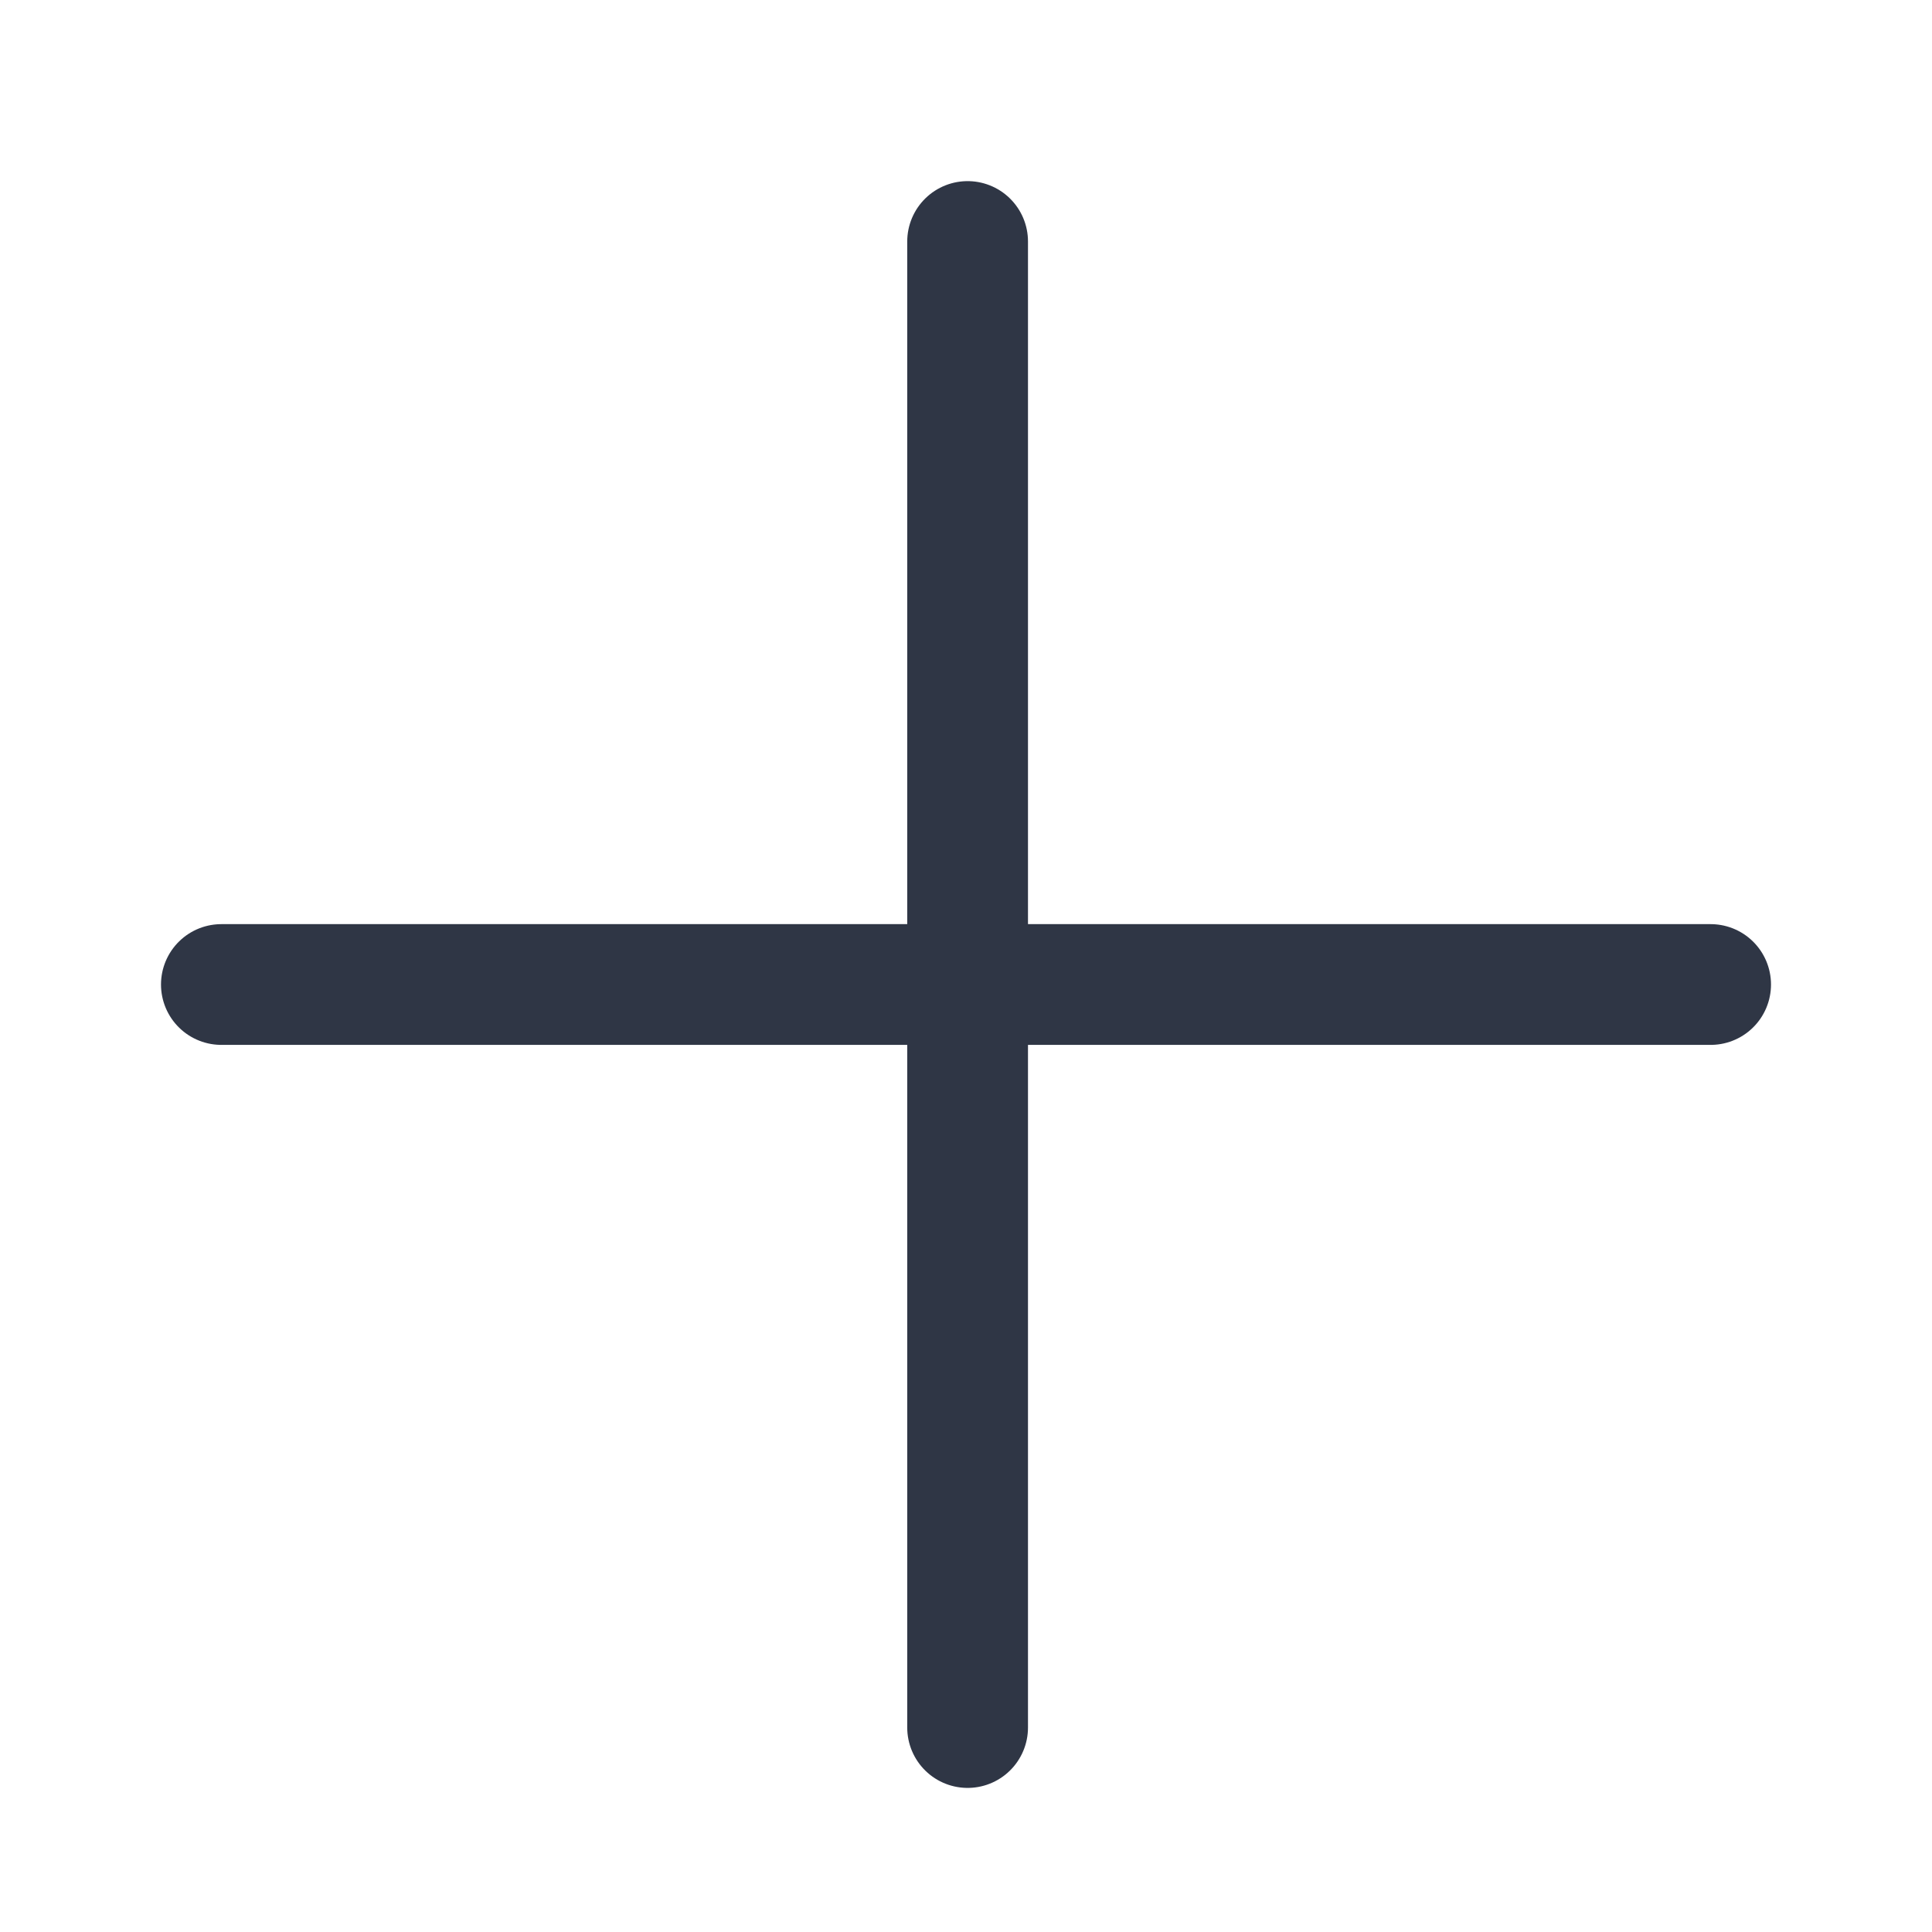
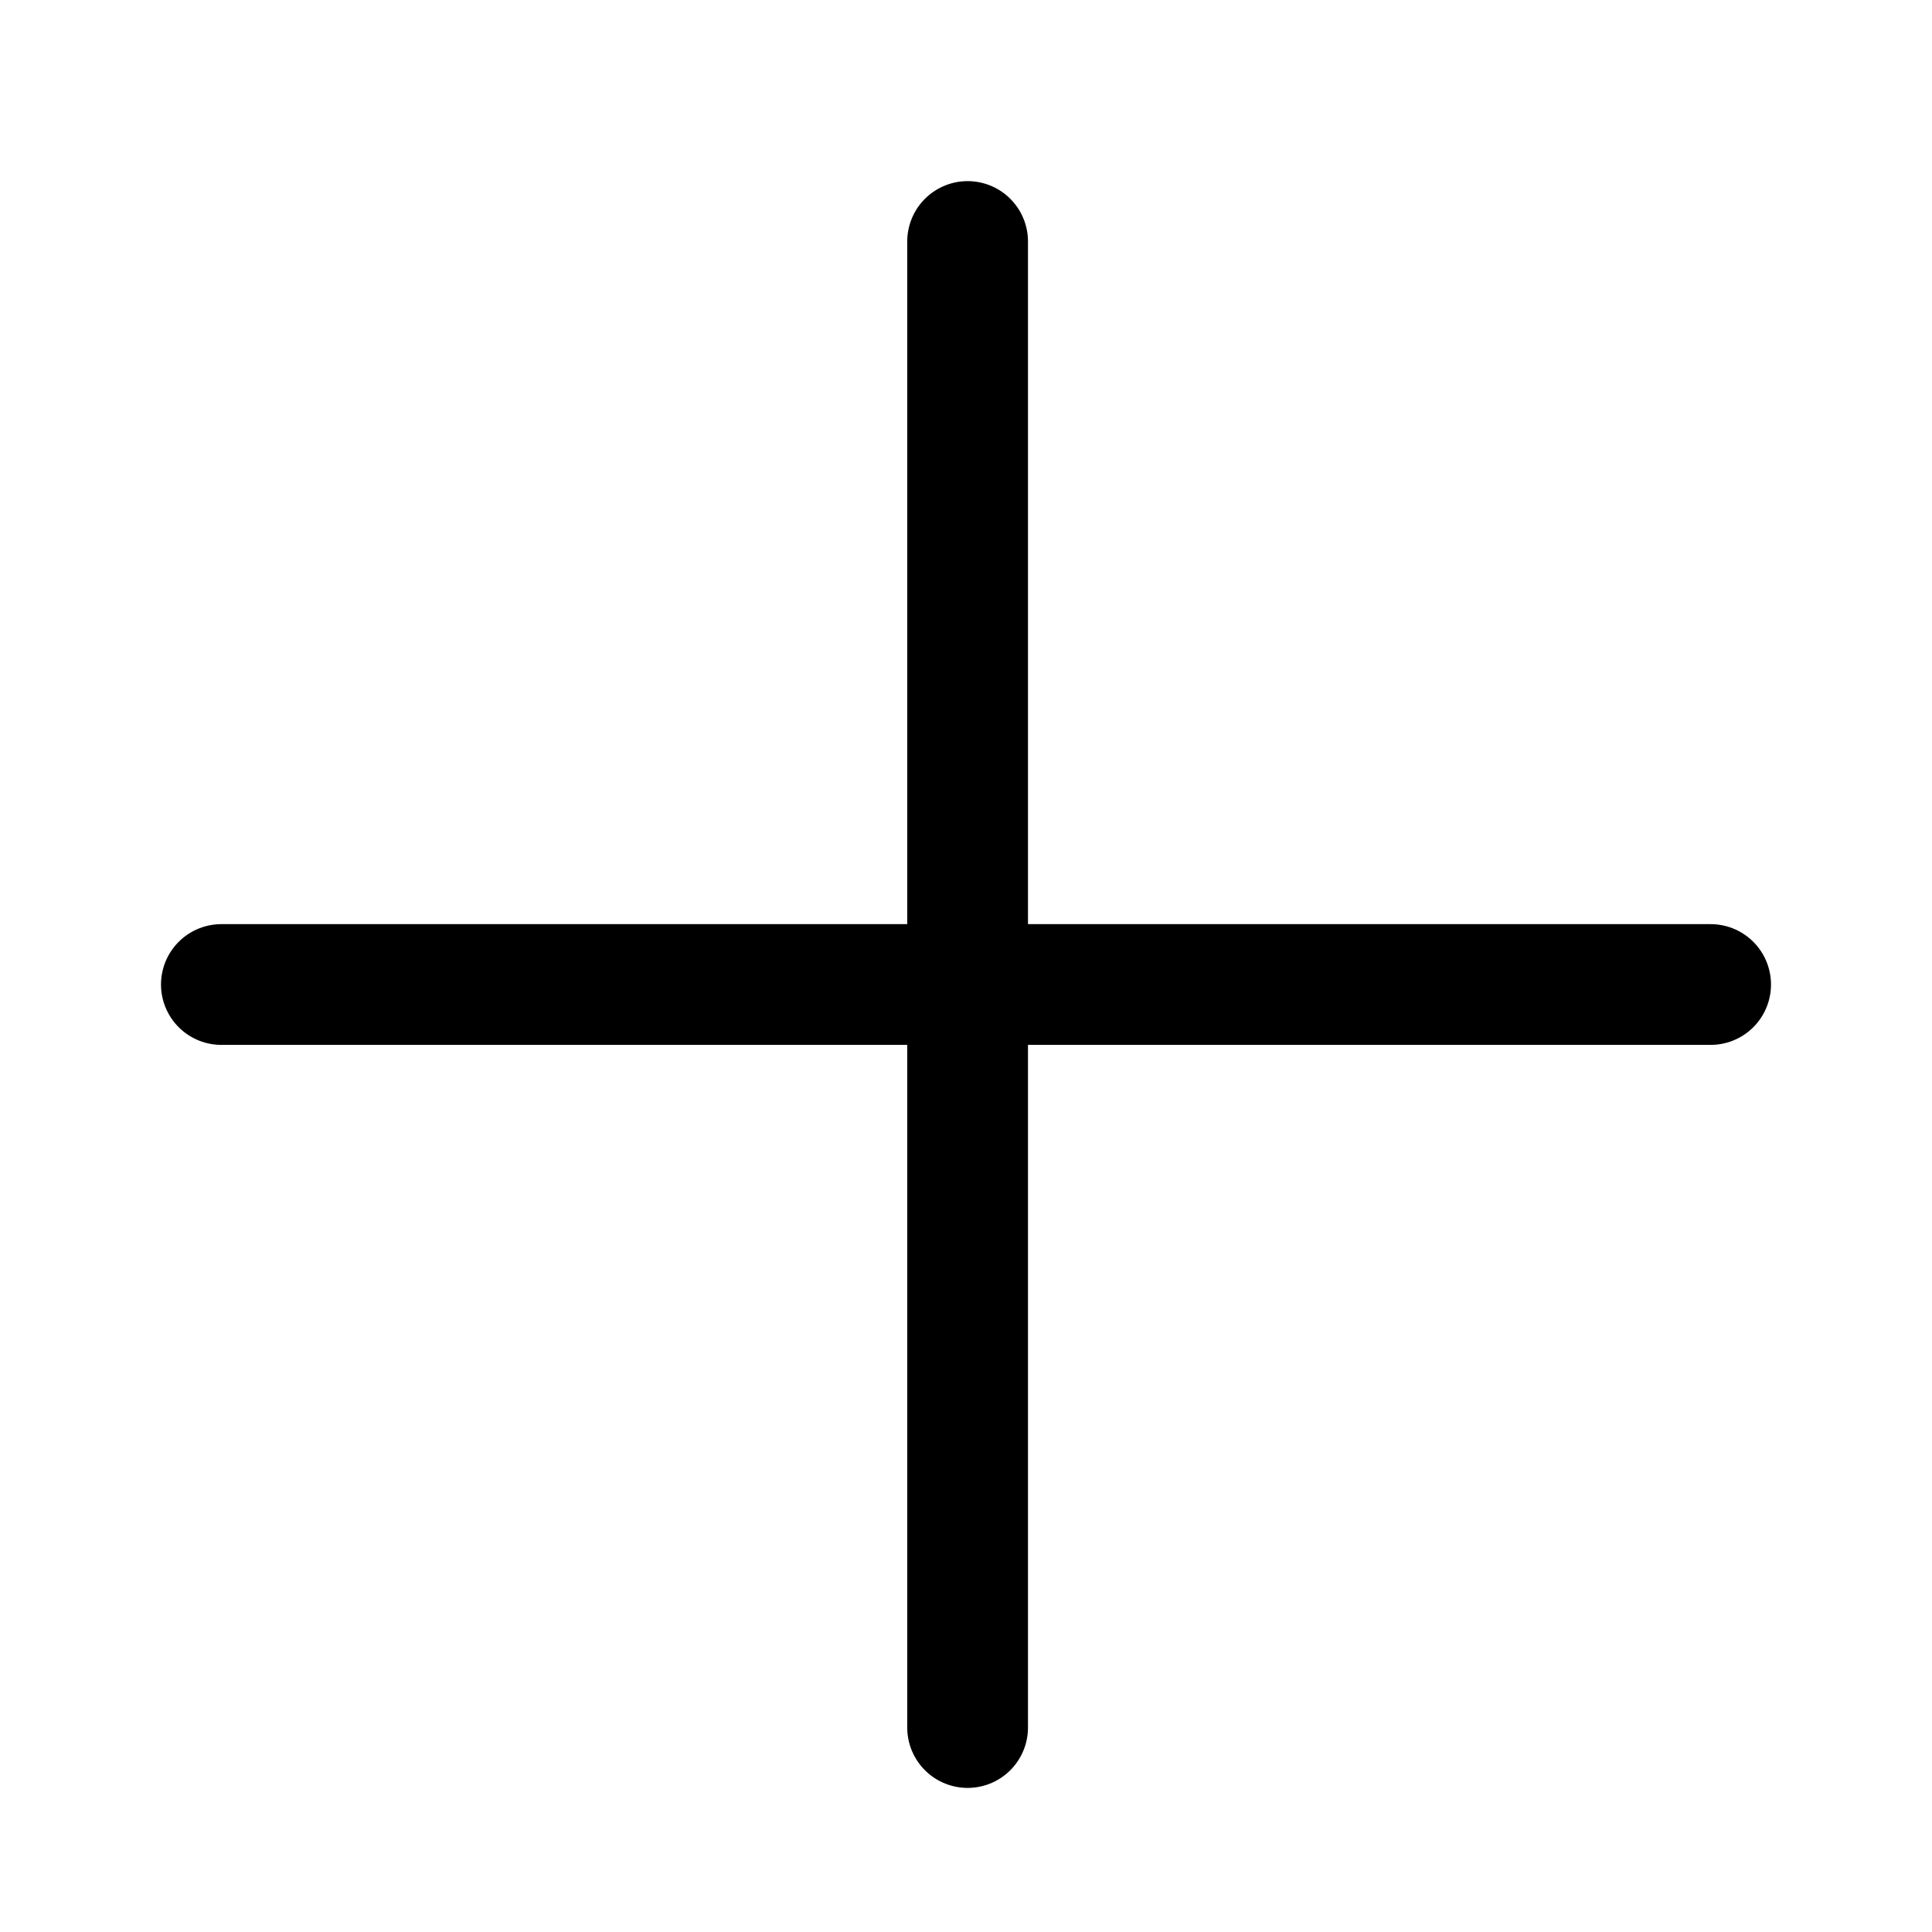
<svg xmlns="http://www.w3.org/2000/svg" width="24" height="24" viewBox="0 0 24 24" fill="none">
-   <path d="M2.75 12.23H21.25" stroke="#2F3645" stroke-width="1.5" stroke-linecap="round" stroke-linejoin="round" />
-   <path d="M12.02 3V21.46" stroke="#2F3645" stroke-width="1.5" stroke-linecap="round" stroke-linejoin="round" />
+   <path d="M2.75 12.23H21.25" stroke="currentColor" stroke-width="1.5" stroke-linecap="round" stroke-linejoin="round" />
+   <path d="M12.02 3V21.46" stroke="currentColor" stroke-width="1.5" stroke-linecap="round" stroke-linejoin="round" />
</svg>
